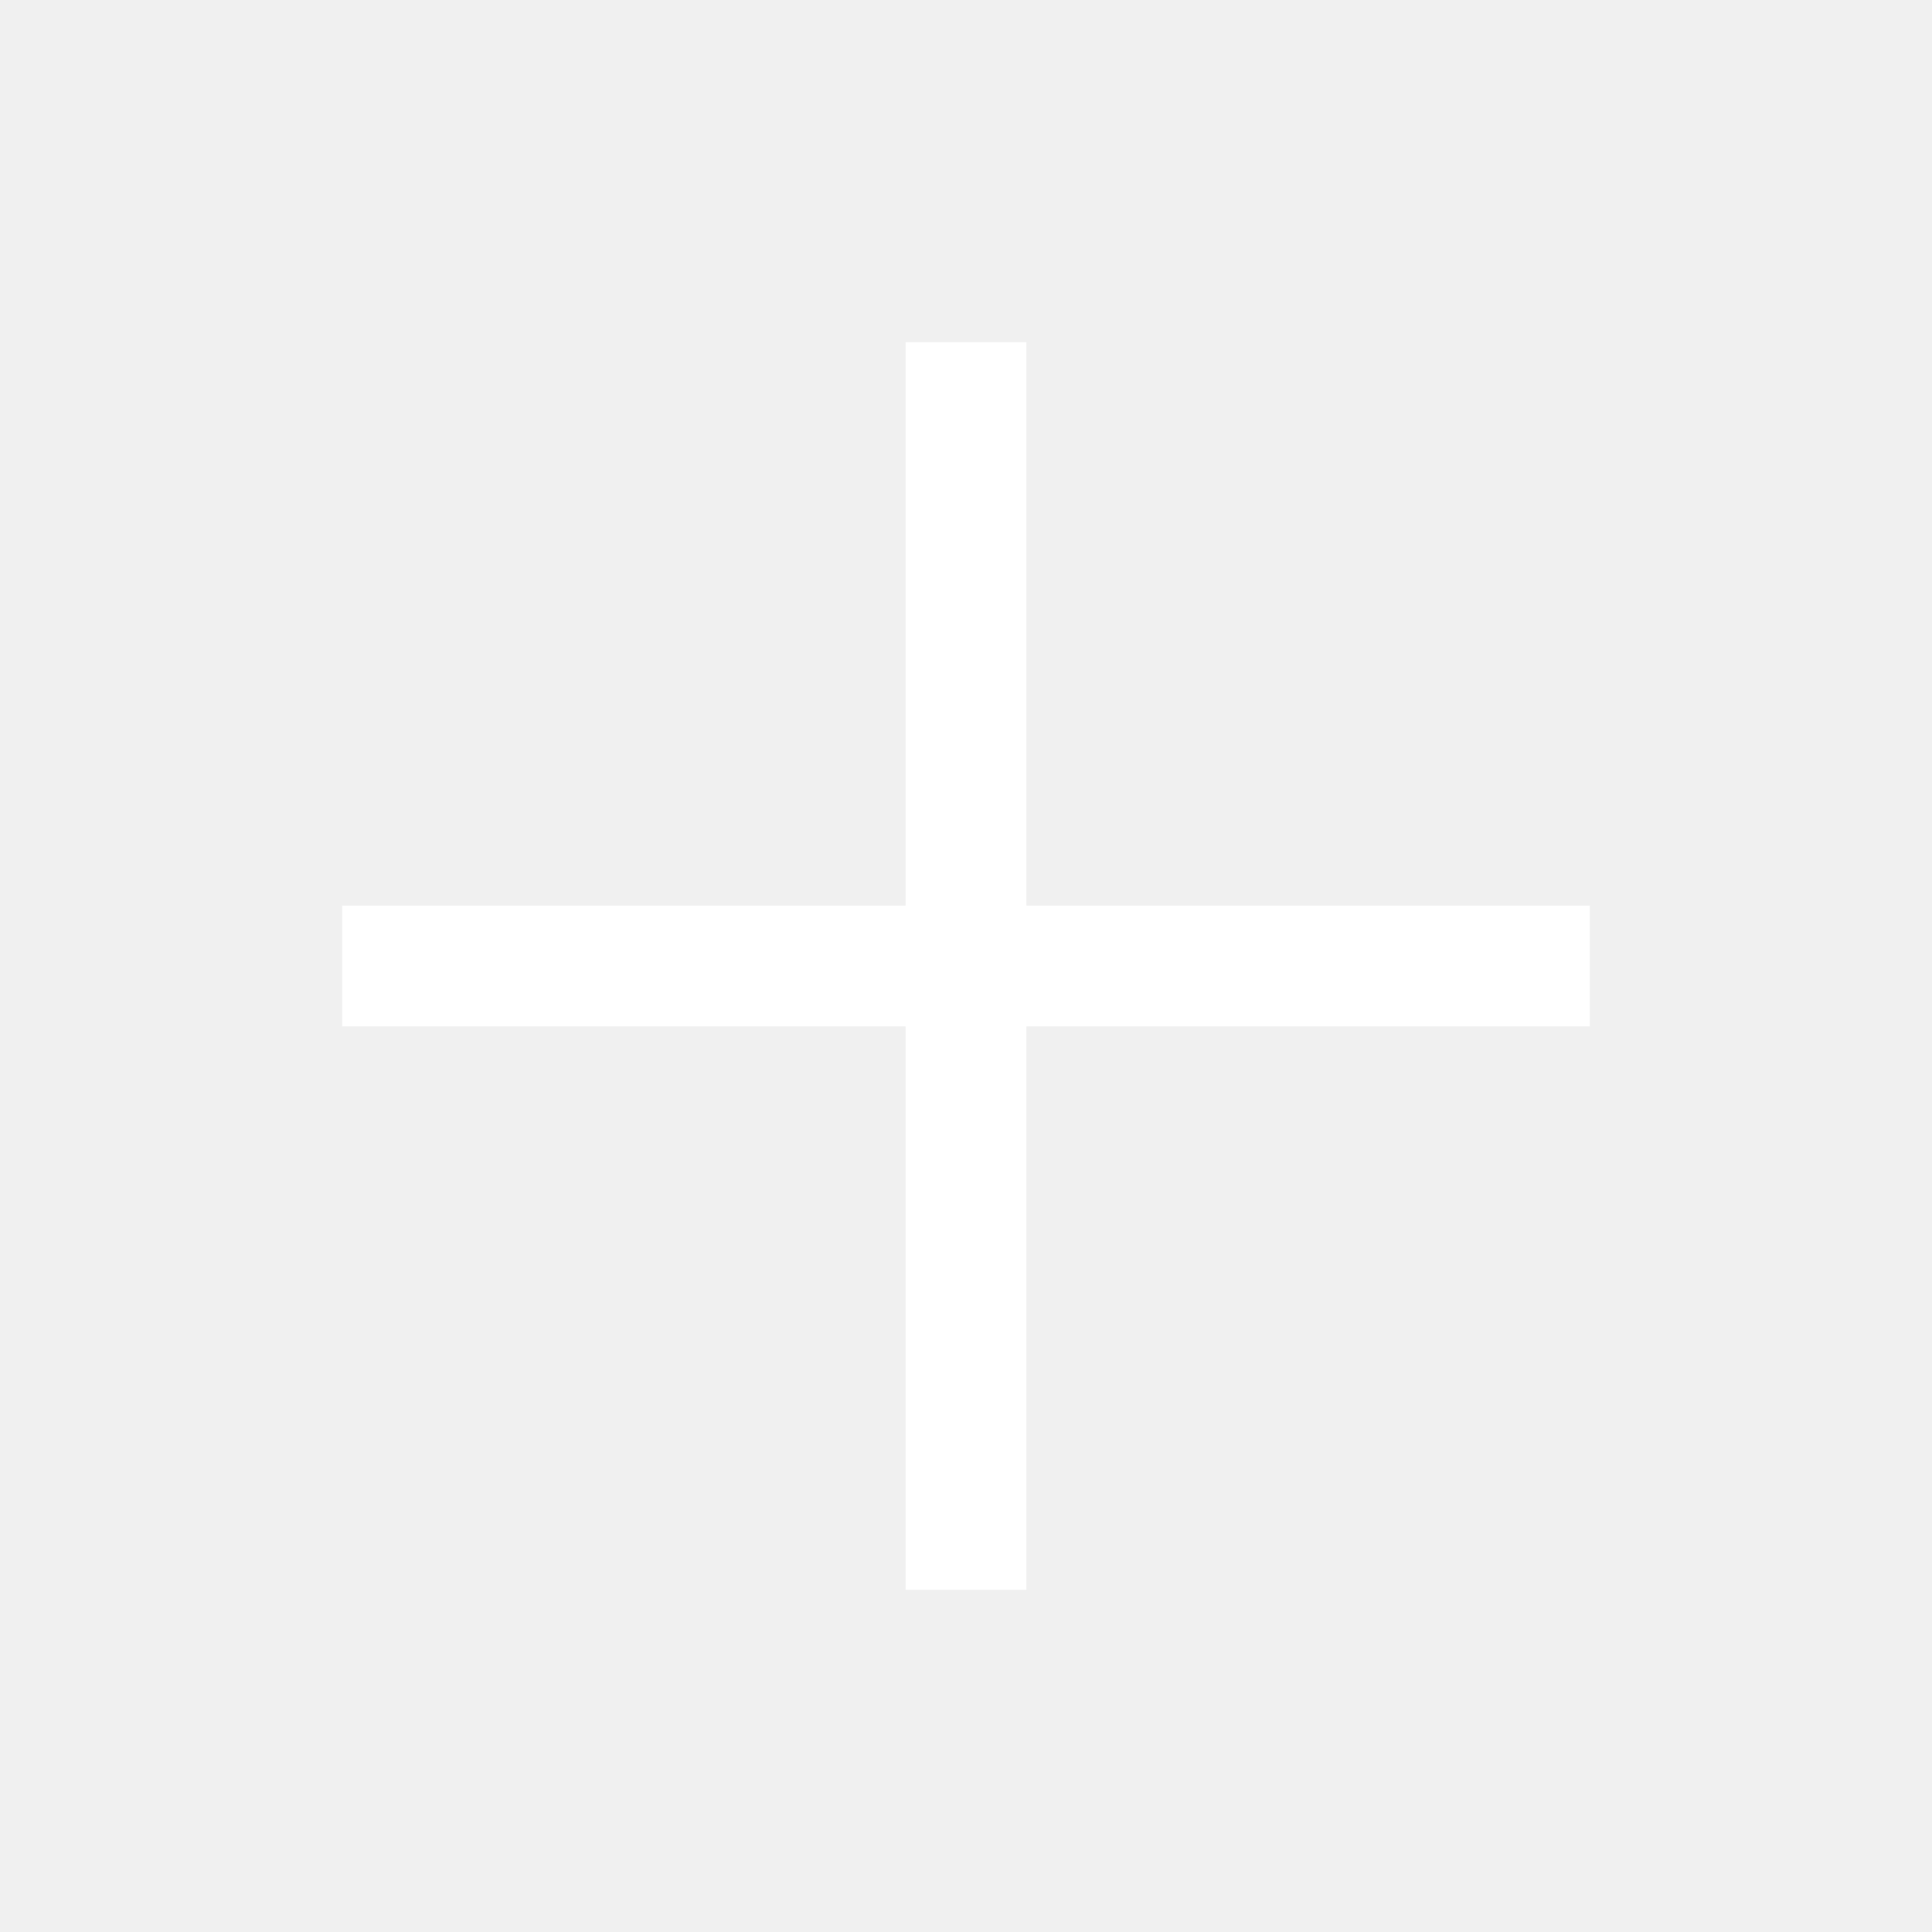
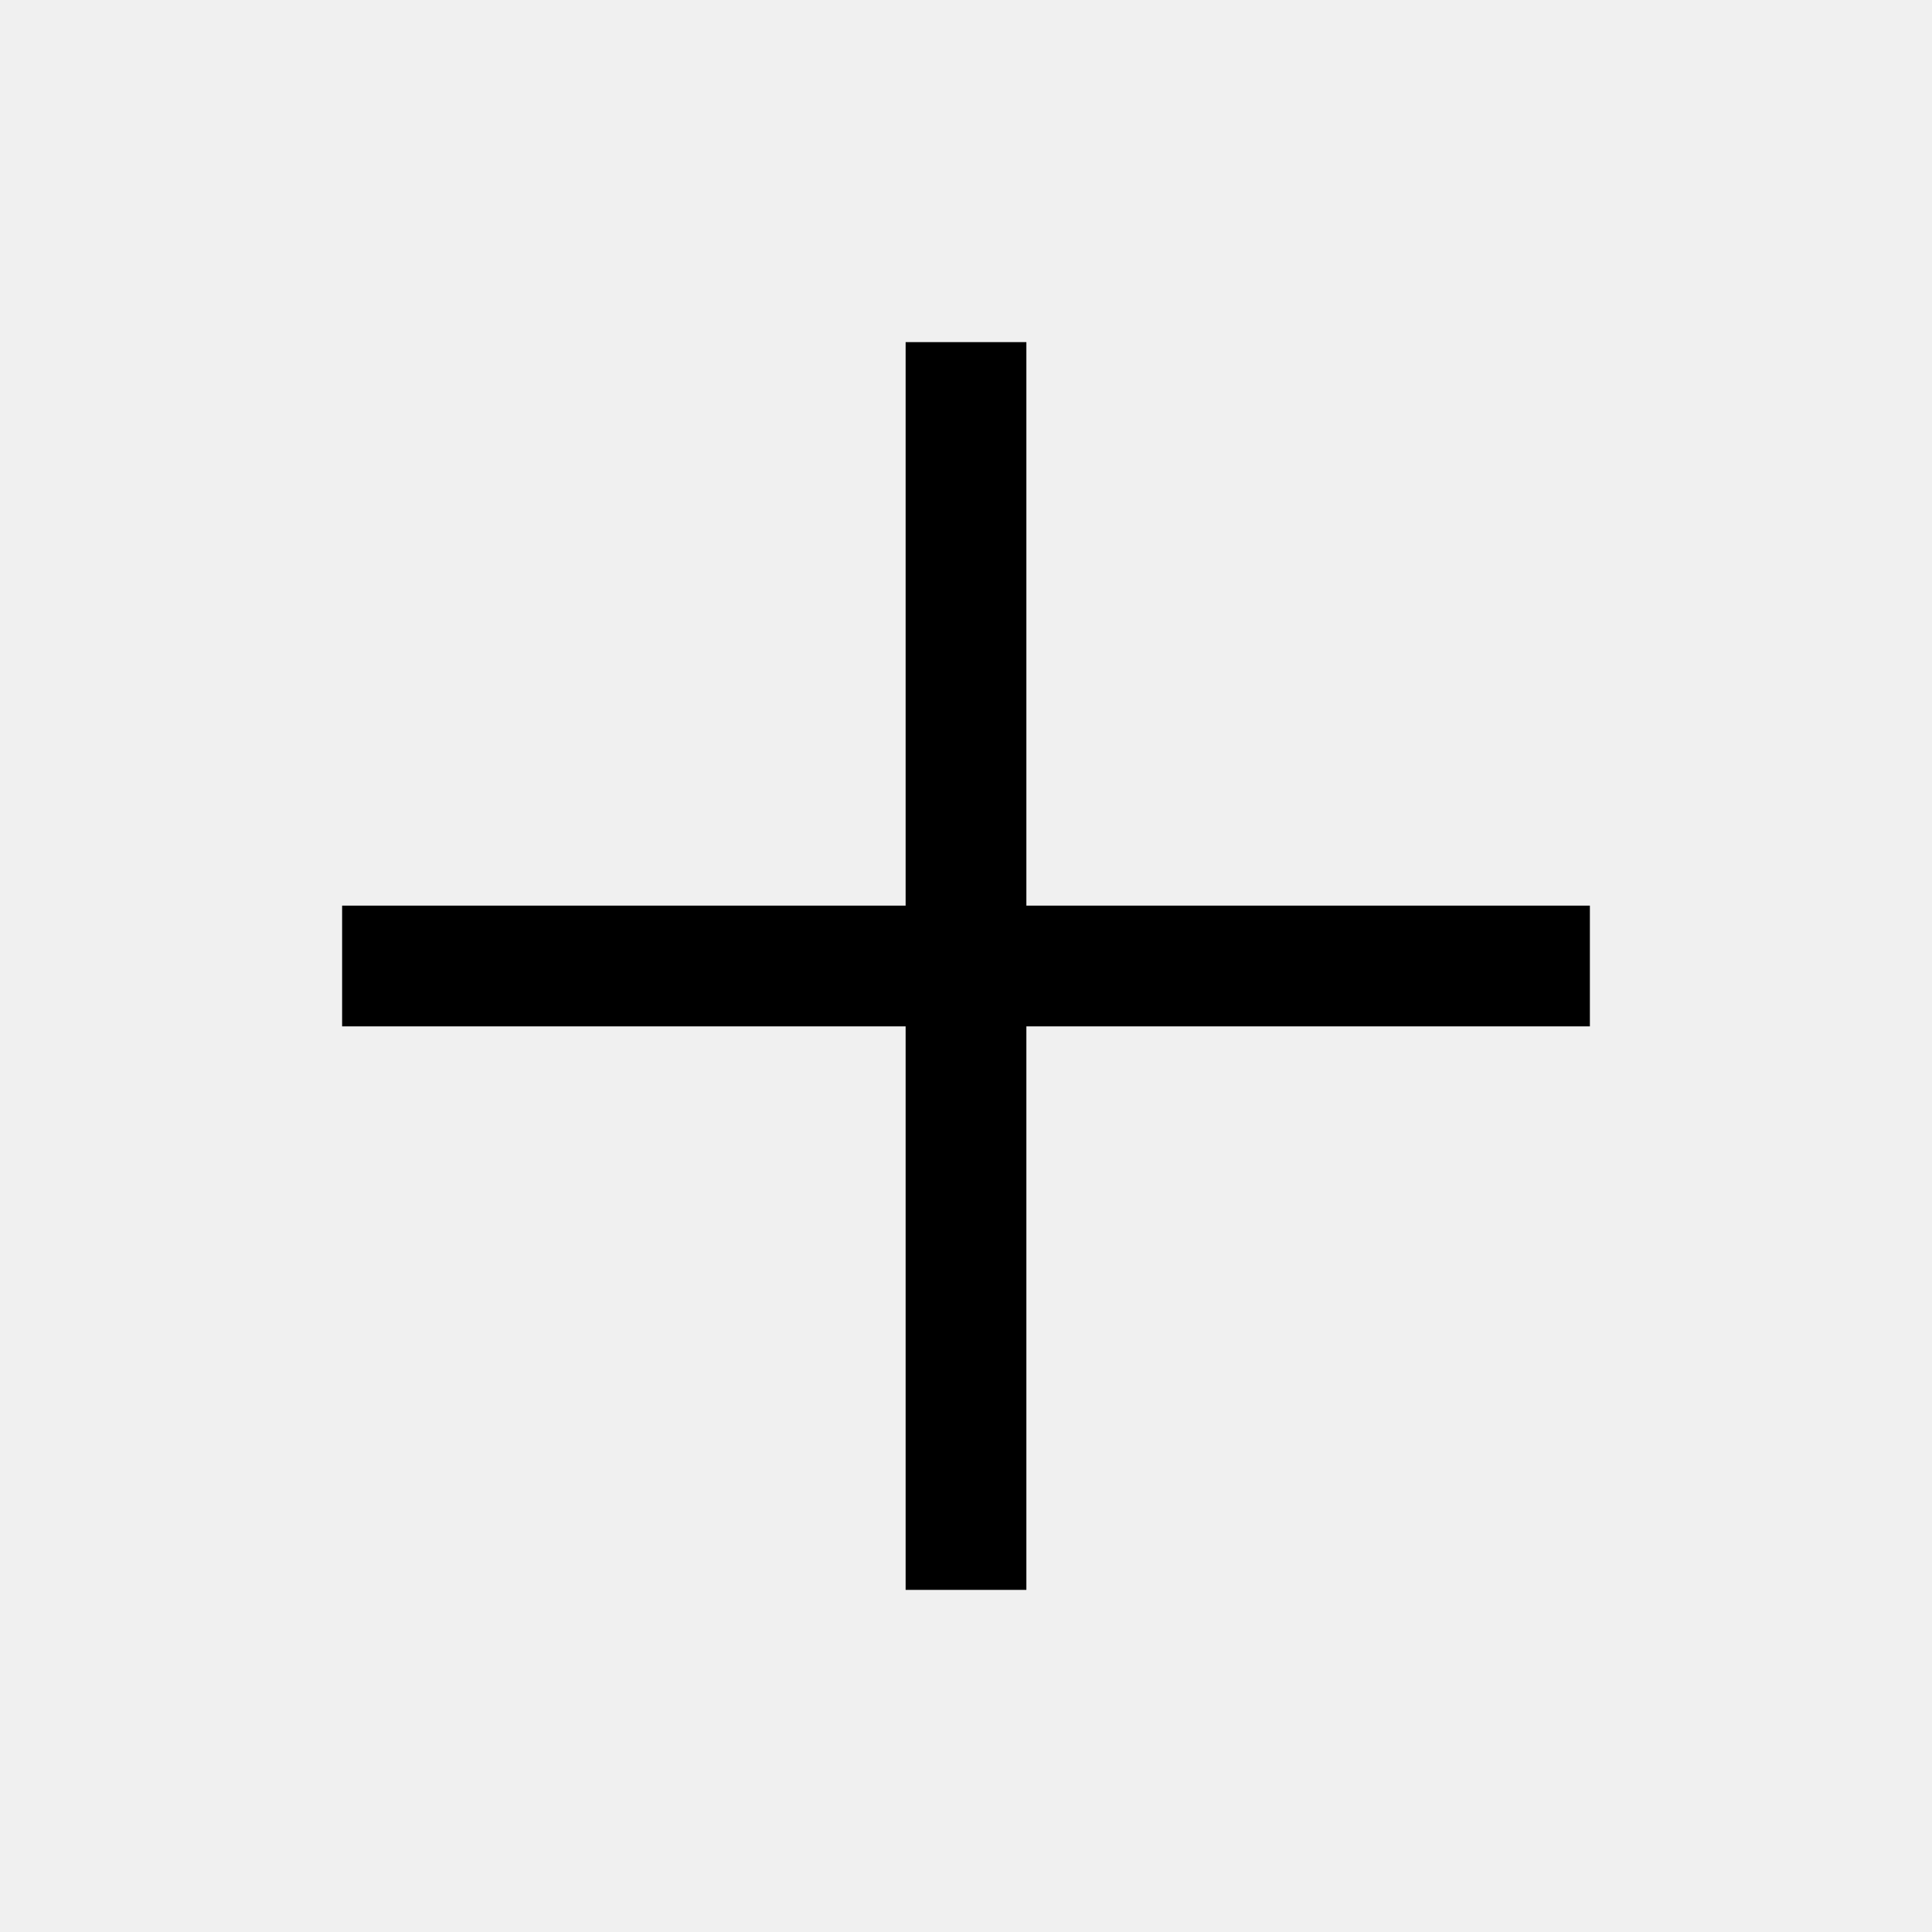
<svg xmlns="http://www.w3.org/2000/svg" viewBox="0 0 24 24" fill="none">
-   <path d="M12 5L12 19" stroke="white" stroke-width="1.5" stroke-linecap="square" />
-   <path d="M19 12L5 12" stroke="white" stroke-width="1.5" stroke-linecap="square" />
+   <path d="M12 5L12 19" stroke="currentColor" stroke-width="1.5" stroke-linecap="square" />
+   <path d="M19 12L5 12" stroke="currentColor" stroke-width="1.5" stroke-linecap="square" />
</svg>
